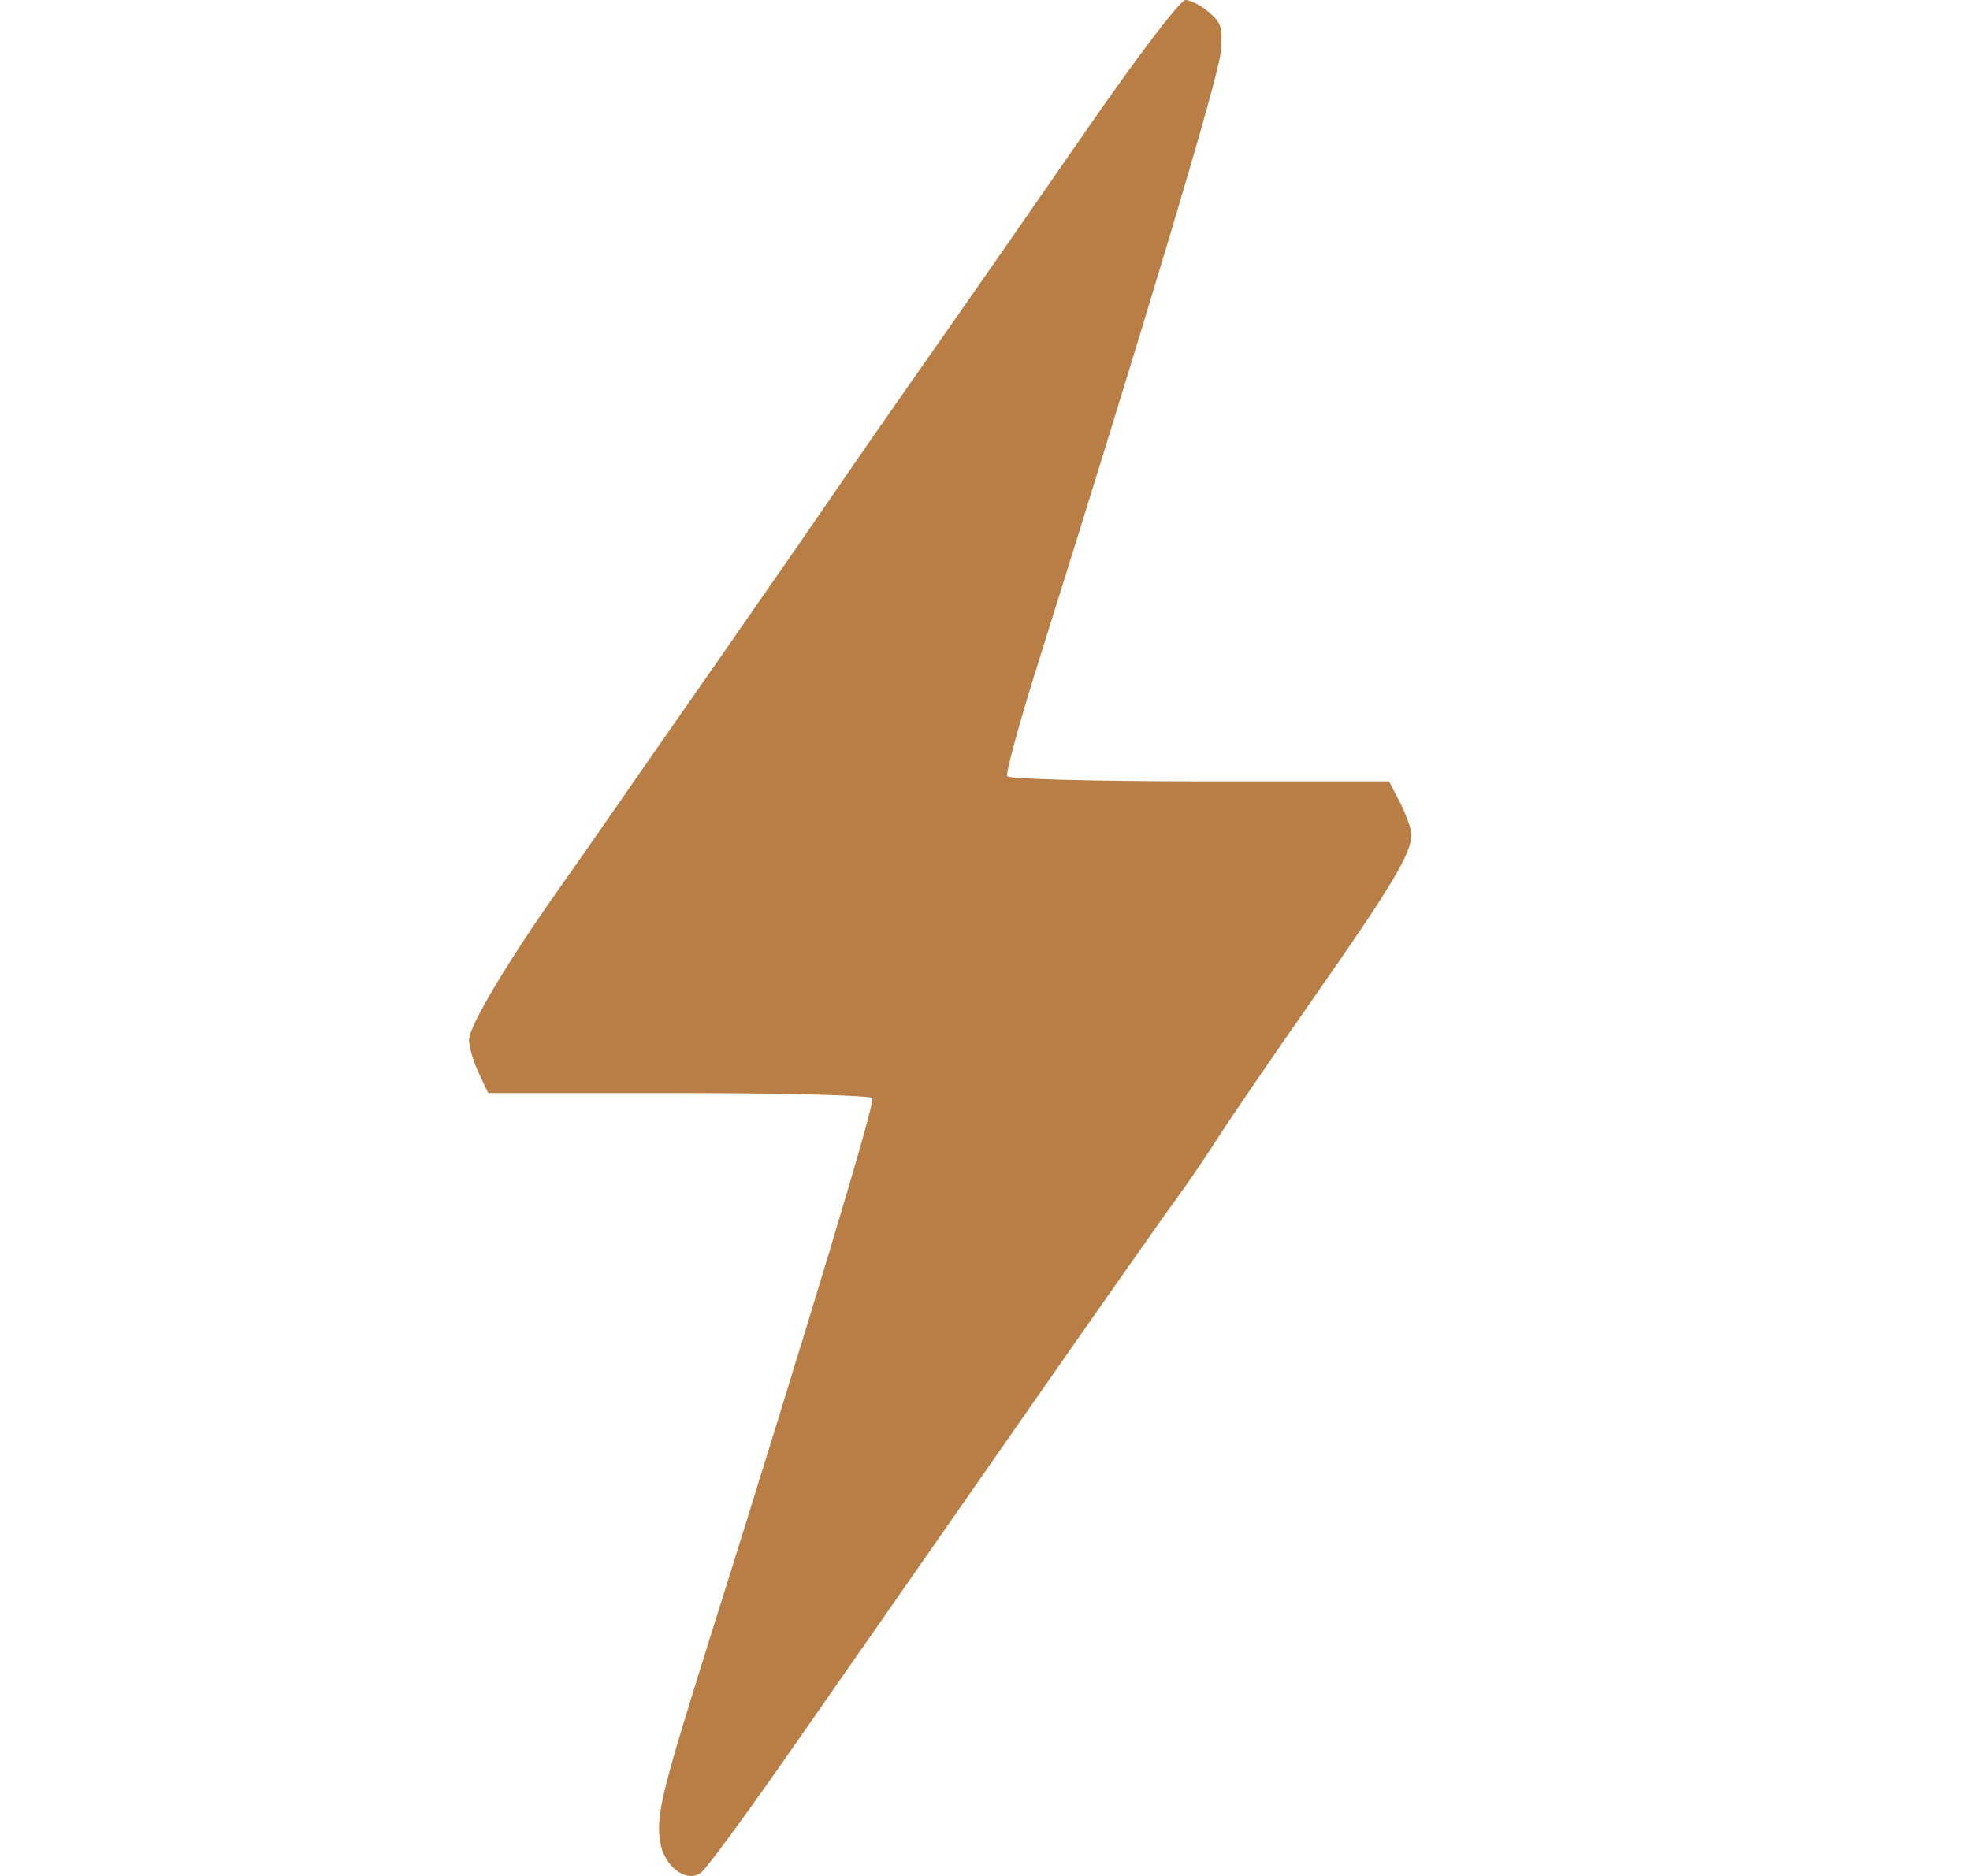
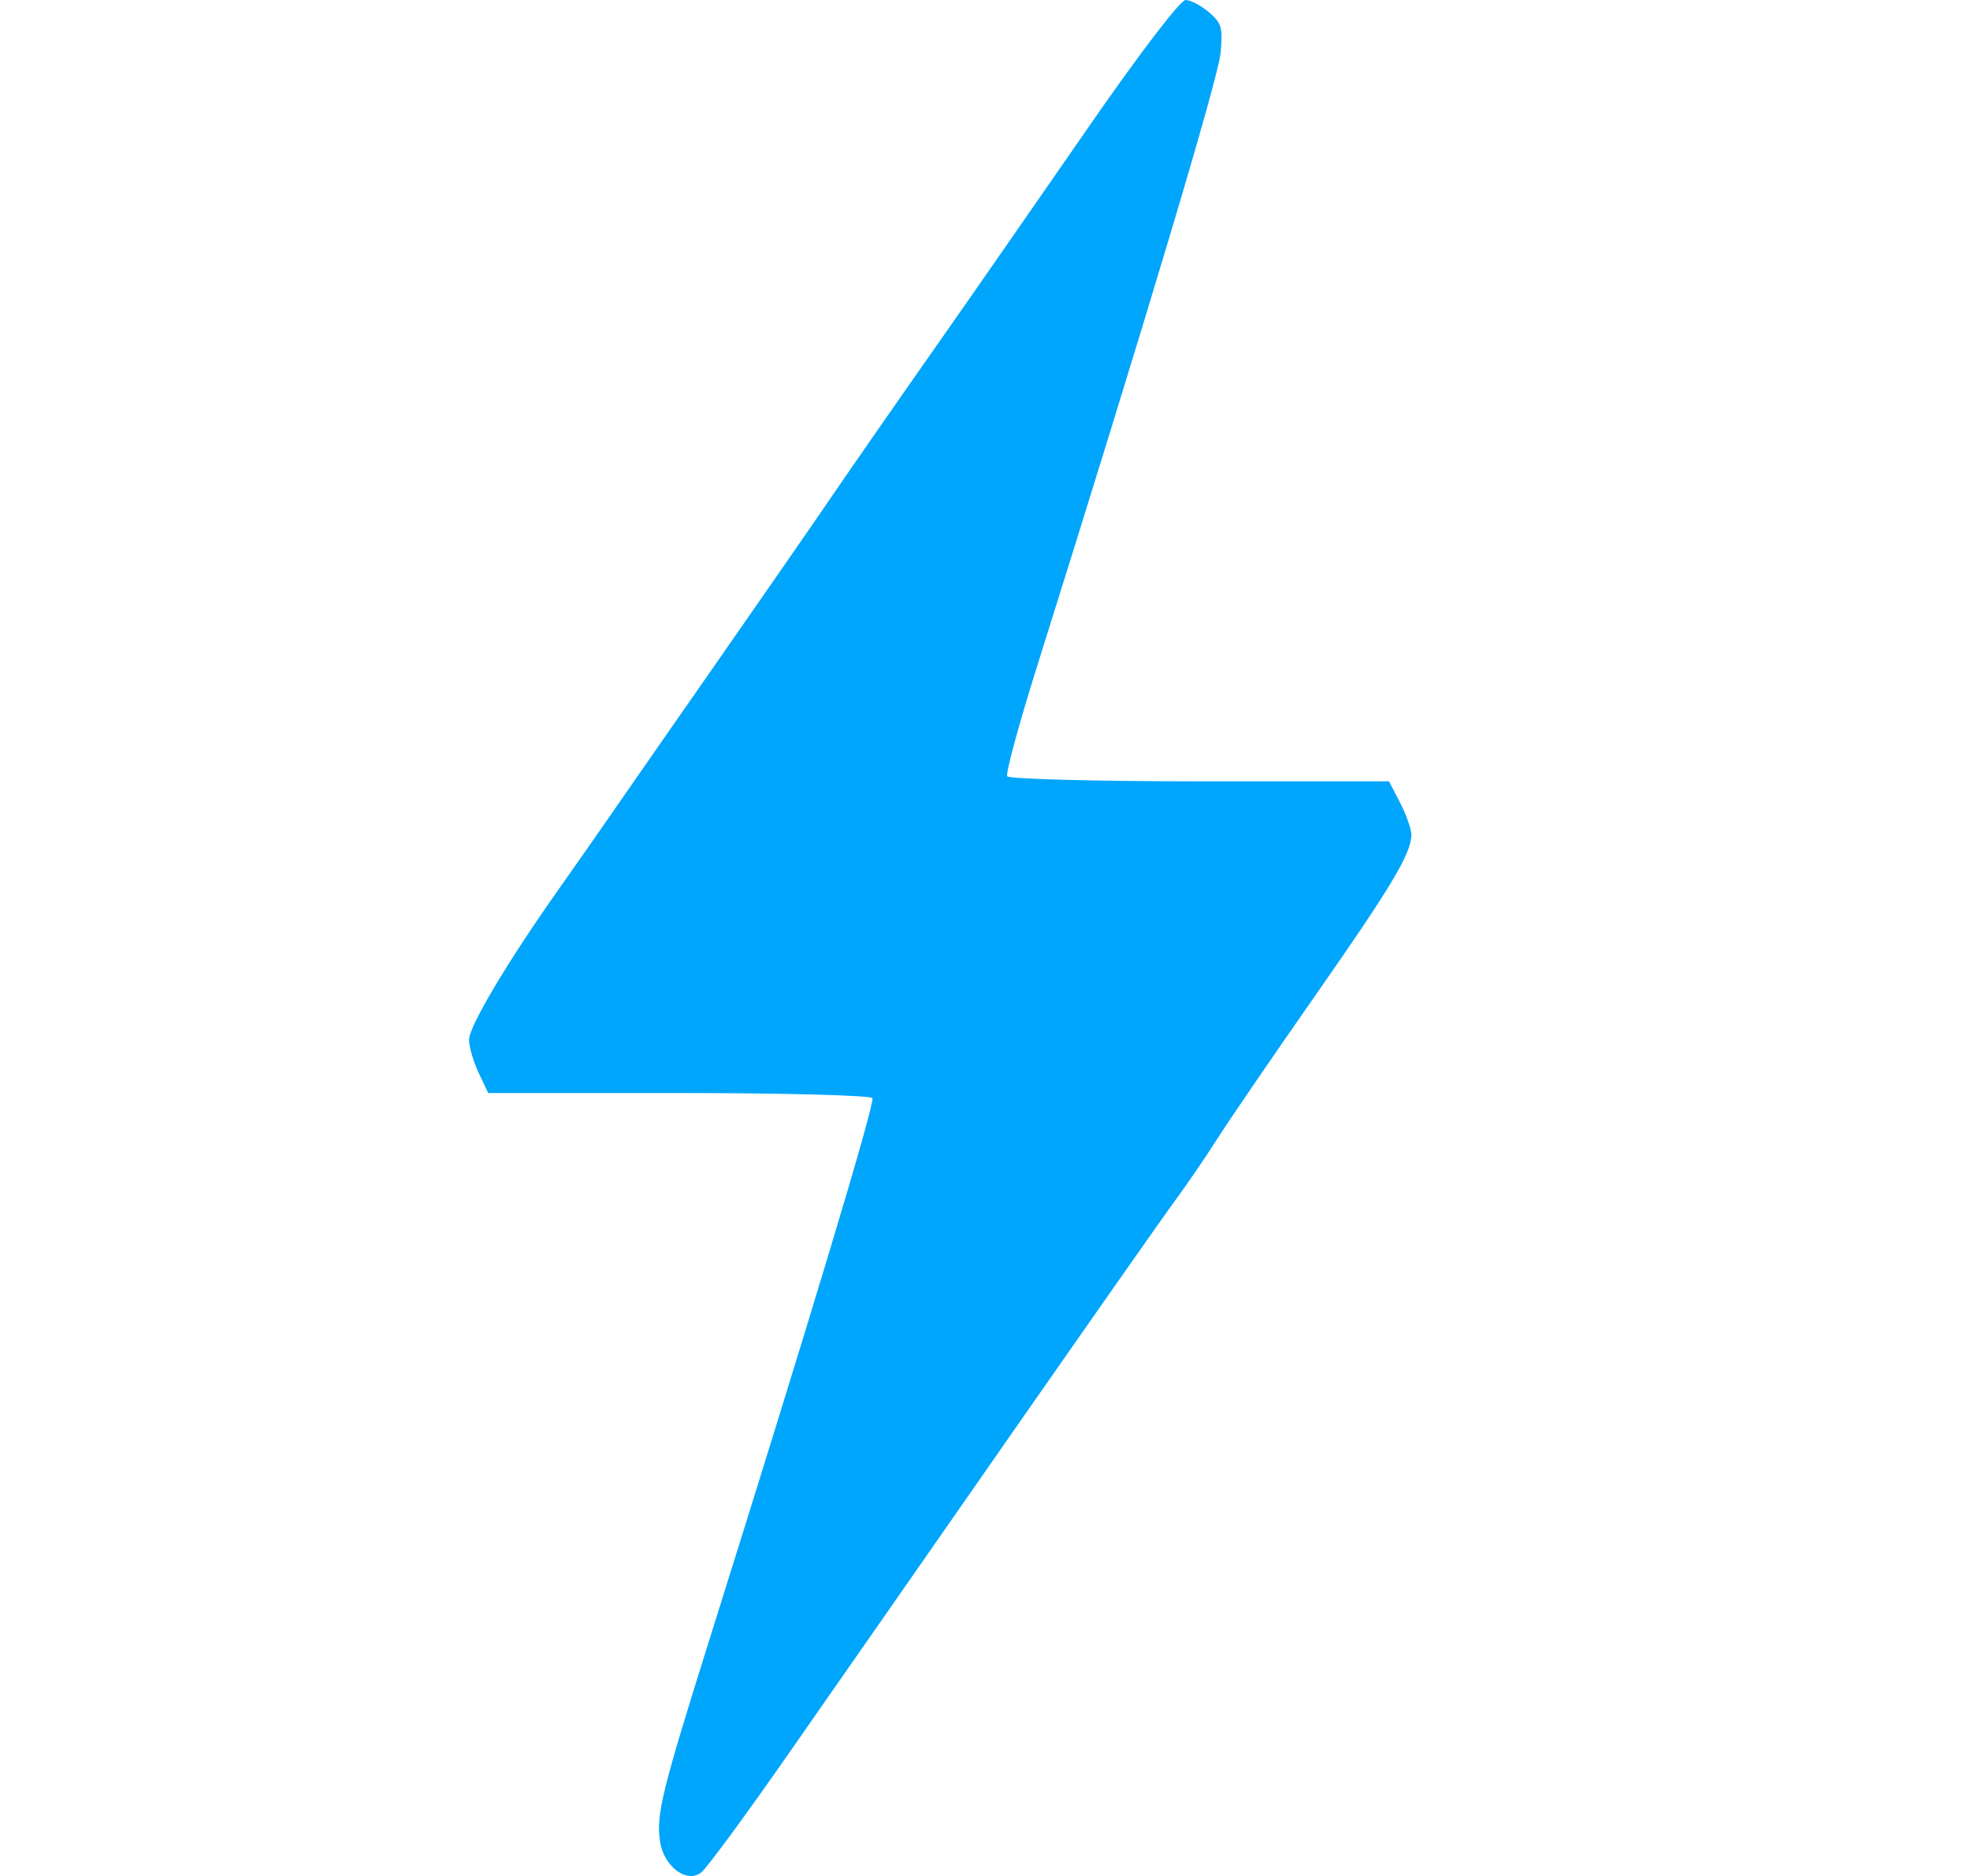
<svg xmlns="http://www.w3.org/2000/svg" width="21" height="20" viewBox="0 0 21 20" fill="none">
-   <path fill-rule="evenodd" clip-rule="evenodd" d="M11.589 1.376C11.066 2.132 10.317 3.21 9.924 3.77C9.531 4.33 9.066 5 8.89 5.258C8.714 5.517 8.127 6.364 7.585 7.142C7.043 7.919 6.534 8.652 6.452 8.771C6.371 8.889 6.149 9.206 5.96 9.474C5.408 10.256 5 10.941 5 11.086C5 11.16 5.046 11.318 5.102 11.437L5.204 11.653H7.236C8.353 11.653 9.282 11.678 9.3 11.707C9.33 11.757 8.635 14.066 7.555 17.504C7.055 19.097 6.993 19.349 7.036 19.632C7.076 19.9 7.322 20.084 7.476 19.962C7.536 19.914 7.954 19.346 8.405 18.698C8.857 18.051 9.92 16.524 10.769 15.305C11.618 14.087 12.412 12.954 12.534 12.789C12.656 12.624 12.855 12.332 12.977 12.14C13.099 11.948 13.567 11.263 14.017 10.619C14.838 9.444 15.045 9.098 15.045 8.898C15.045 8.839 14.991 8.687 14.926 8.56L14.807 8.33H12.788C11.678 8.33 10.755 8.305 10.737 8.276C10.719 8.246 10.859 7.729 11.048 7.127C12.215 3.414 12.99 0.822 13.012 0.561C13.035 0.29 13.023 0.248 12.887 0.13C12.803 0.059 12.691 0 12.638 0C12.582 0 12.133 0.588 11.589 1.376Z" fill="#B97D46" />
+   <path fill-rule="evenodd" clip-rule="evenodd" d="M11.589 1.376C11.066 2.132 10.317 3.21 9.924 3.77C9.531 4.33 9.066 5 8.89 5.258C8.714 5.517 8.127 6.364 7.585 7.142C7.043 7.919 6.534 8.652 6.452 8.771C6.371 8.889 6.149 9.206 5.96 9.474C5.408 10.256 5 10.941 5 11.086C5 11.16 5.046 11.318 5.102 11.437L5.204 11.653H7.236C8.353 11.653 9.282 11.678 9.3 11.707C9.33 11.757 8.635 14.066 7.555 17.504C7.055 19.097 6.993 19.349 7.036 19.632C7.076 19.9 7.322 20.084 7.476 19.962C7.536 19.914 7.954 19.346 8.405 18.698C8.857 18.051 9.92 16.524 10.769 15.305C11.618 14.087 12.412 12.954 12.534 12.789C12.656 12.624 12.855 12.332 12.977 12.14C13.099 11.948 13.567 11.263 14.017 10.619C14.838 9.444 15.045 9.098 15.045 8.898C15.045 8.839 14.991 8.687 14.926 8.56L14.807 8.33H12.788C11.678 8.33 10.755 8.305 10.737 8.276C10.719 8.246 10.859 7.729 11.048 7.127C12.215 3.414 12.99 0.822 13.012 0.561C13.035 0.29 13.023 0.248 12.887 0.13C12.803 0.059 12.691 0 12.638 0C12.582 0 12.133 0.588 11.589 1.376Z" fill="#00A6FB" />
</svg>
